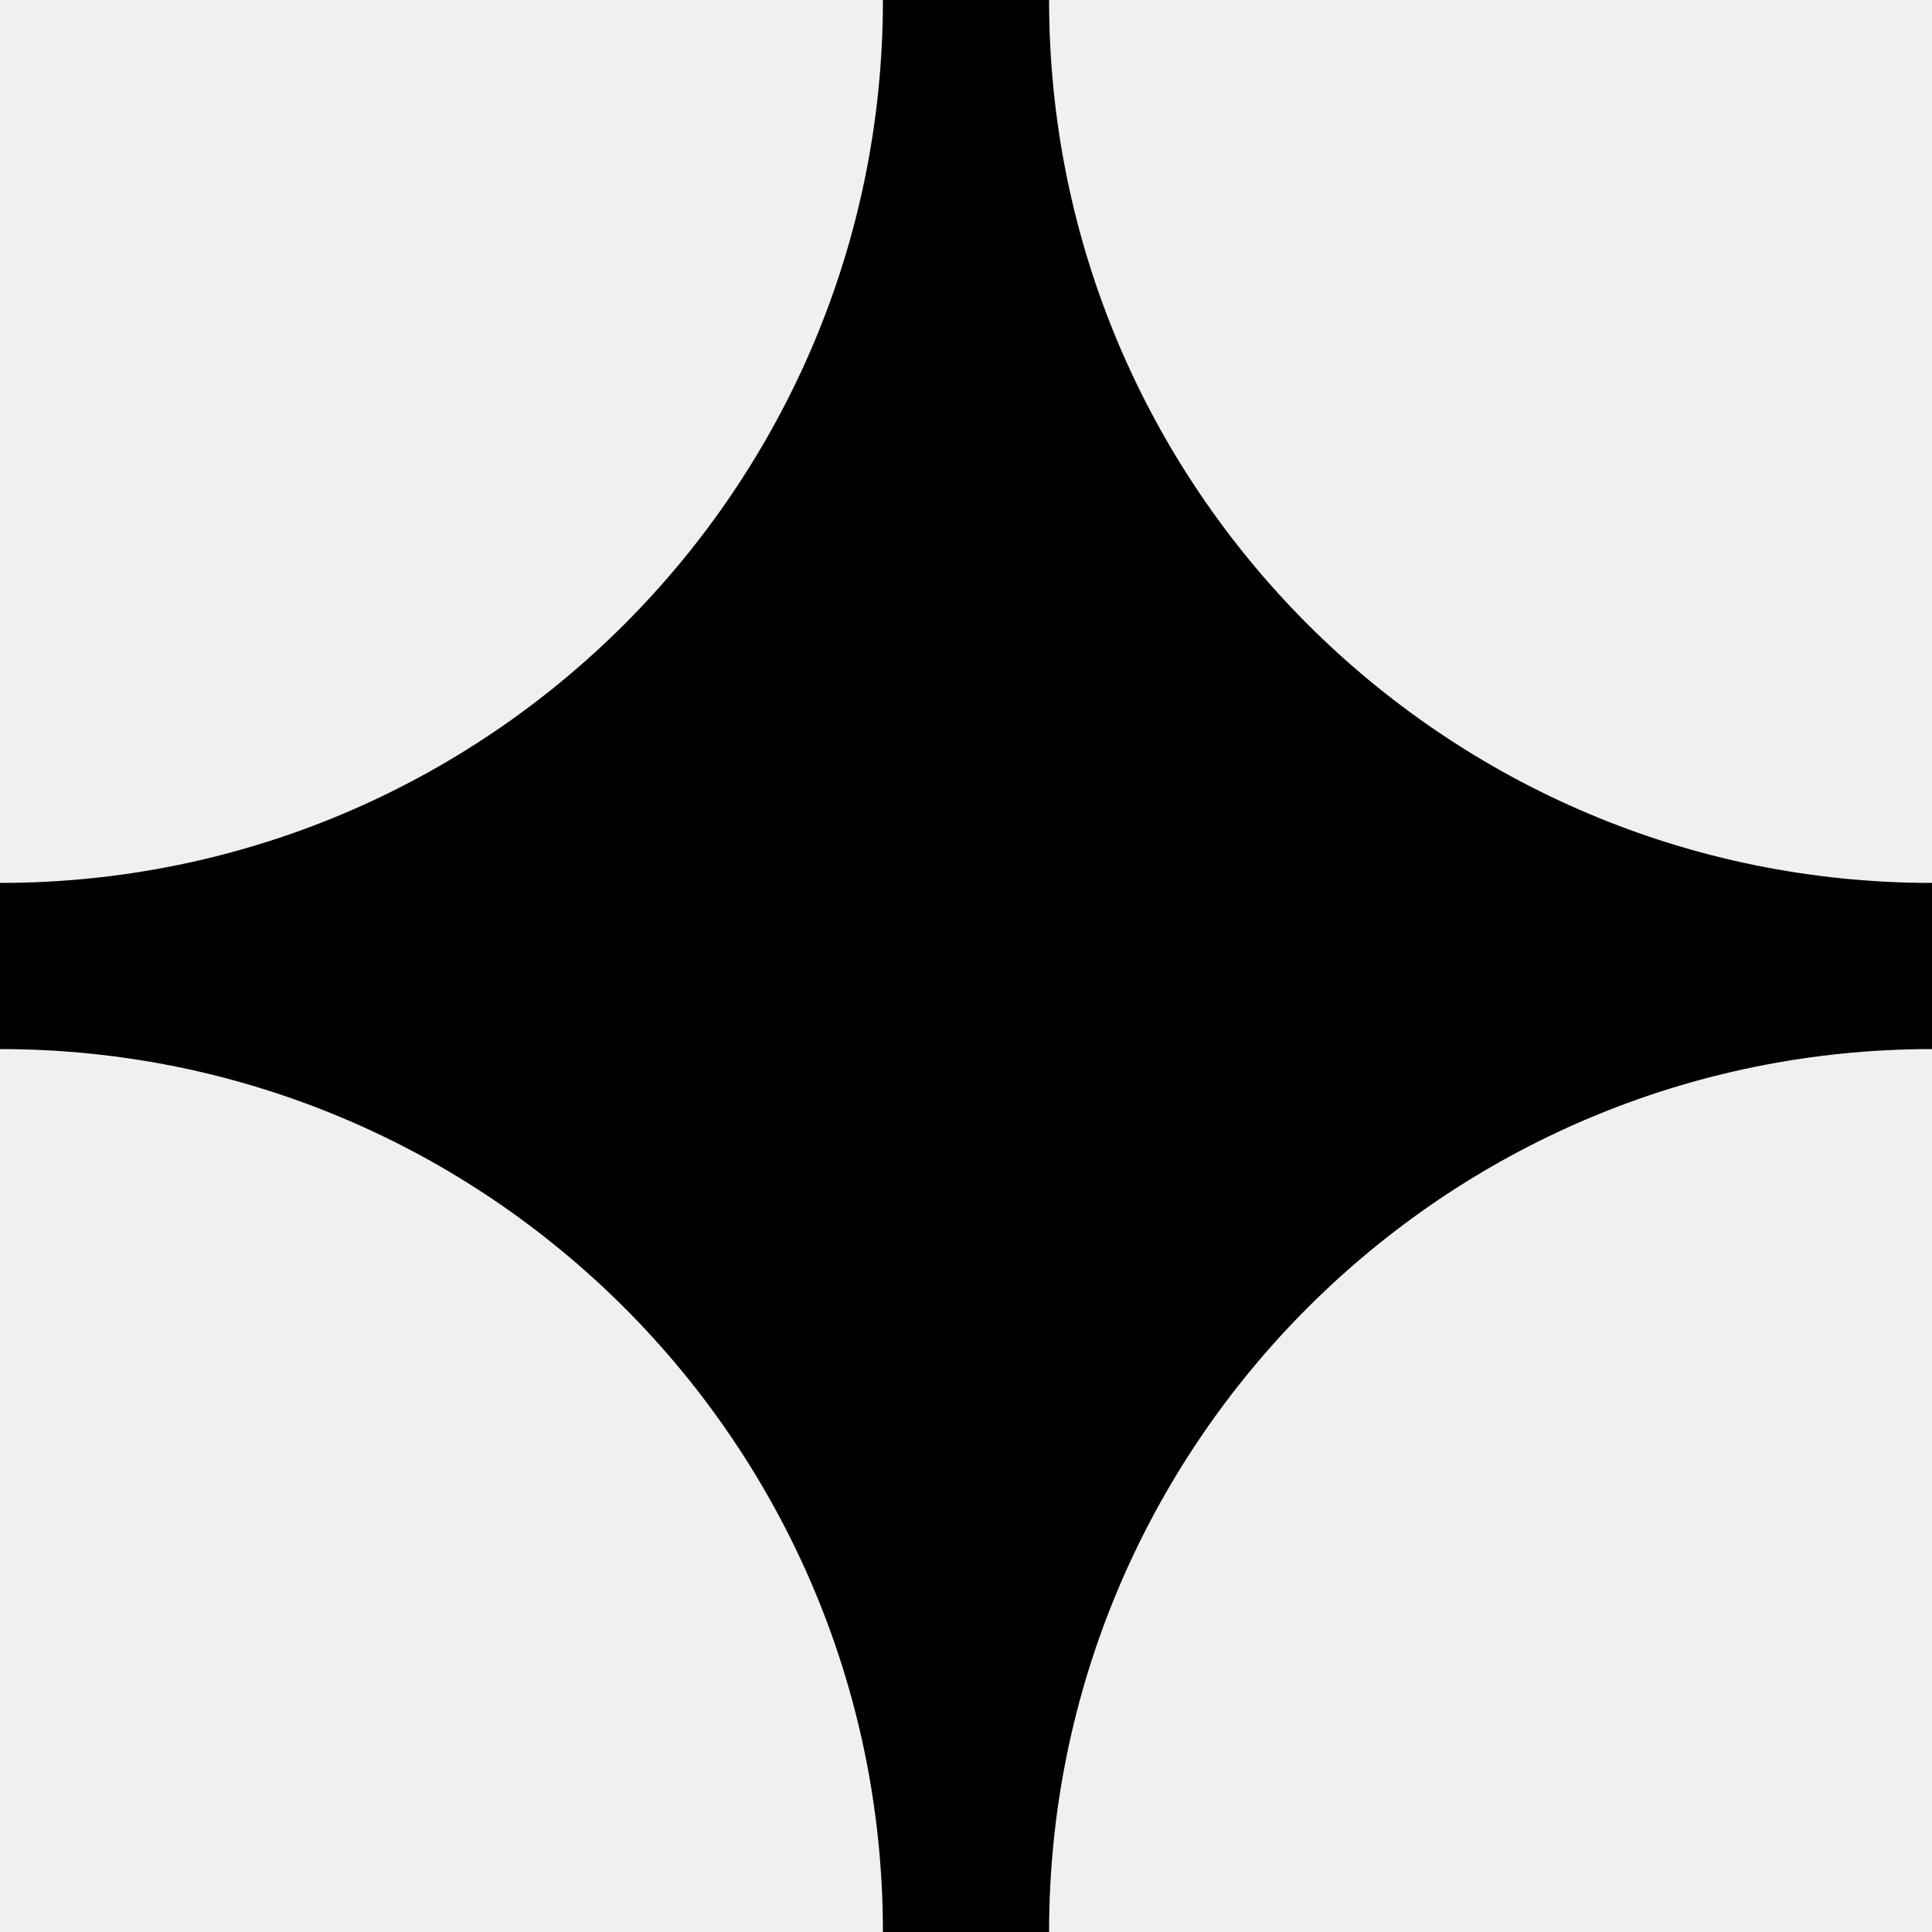
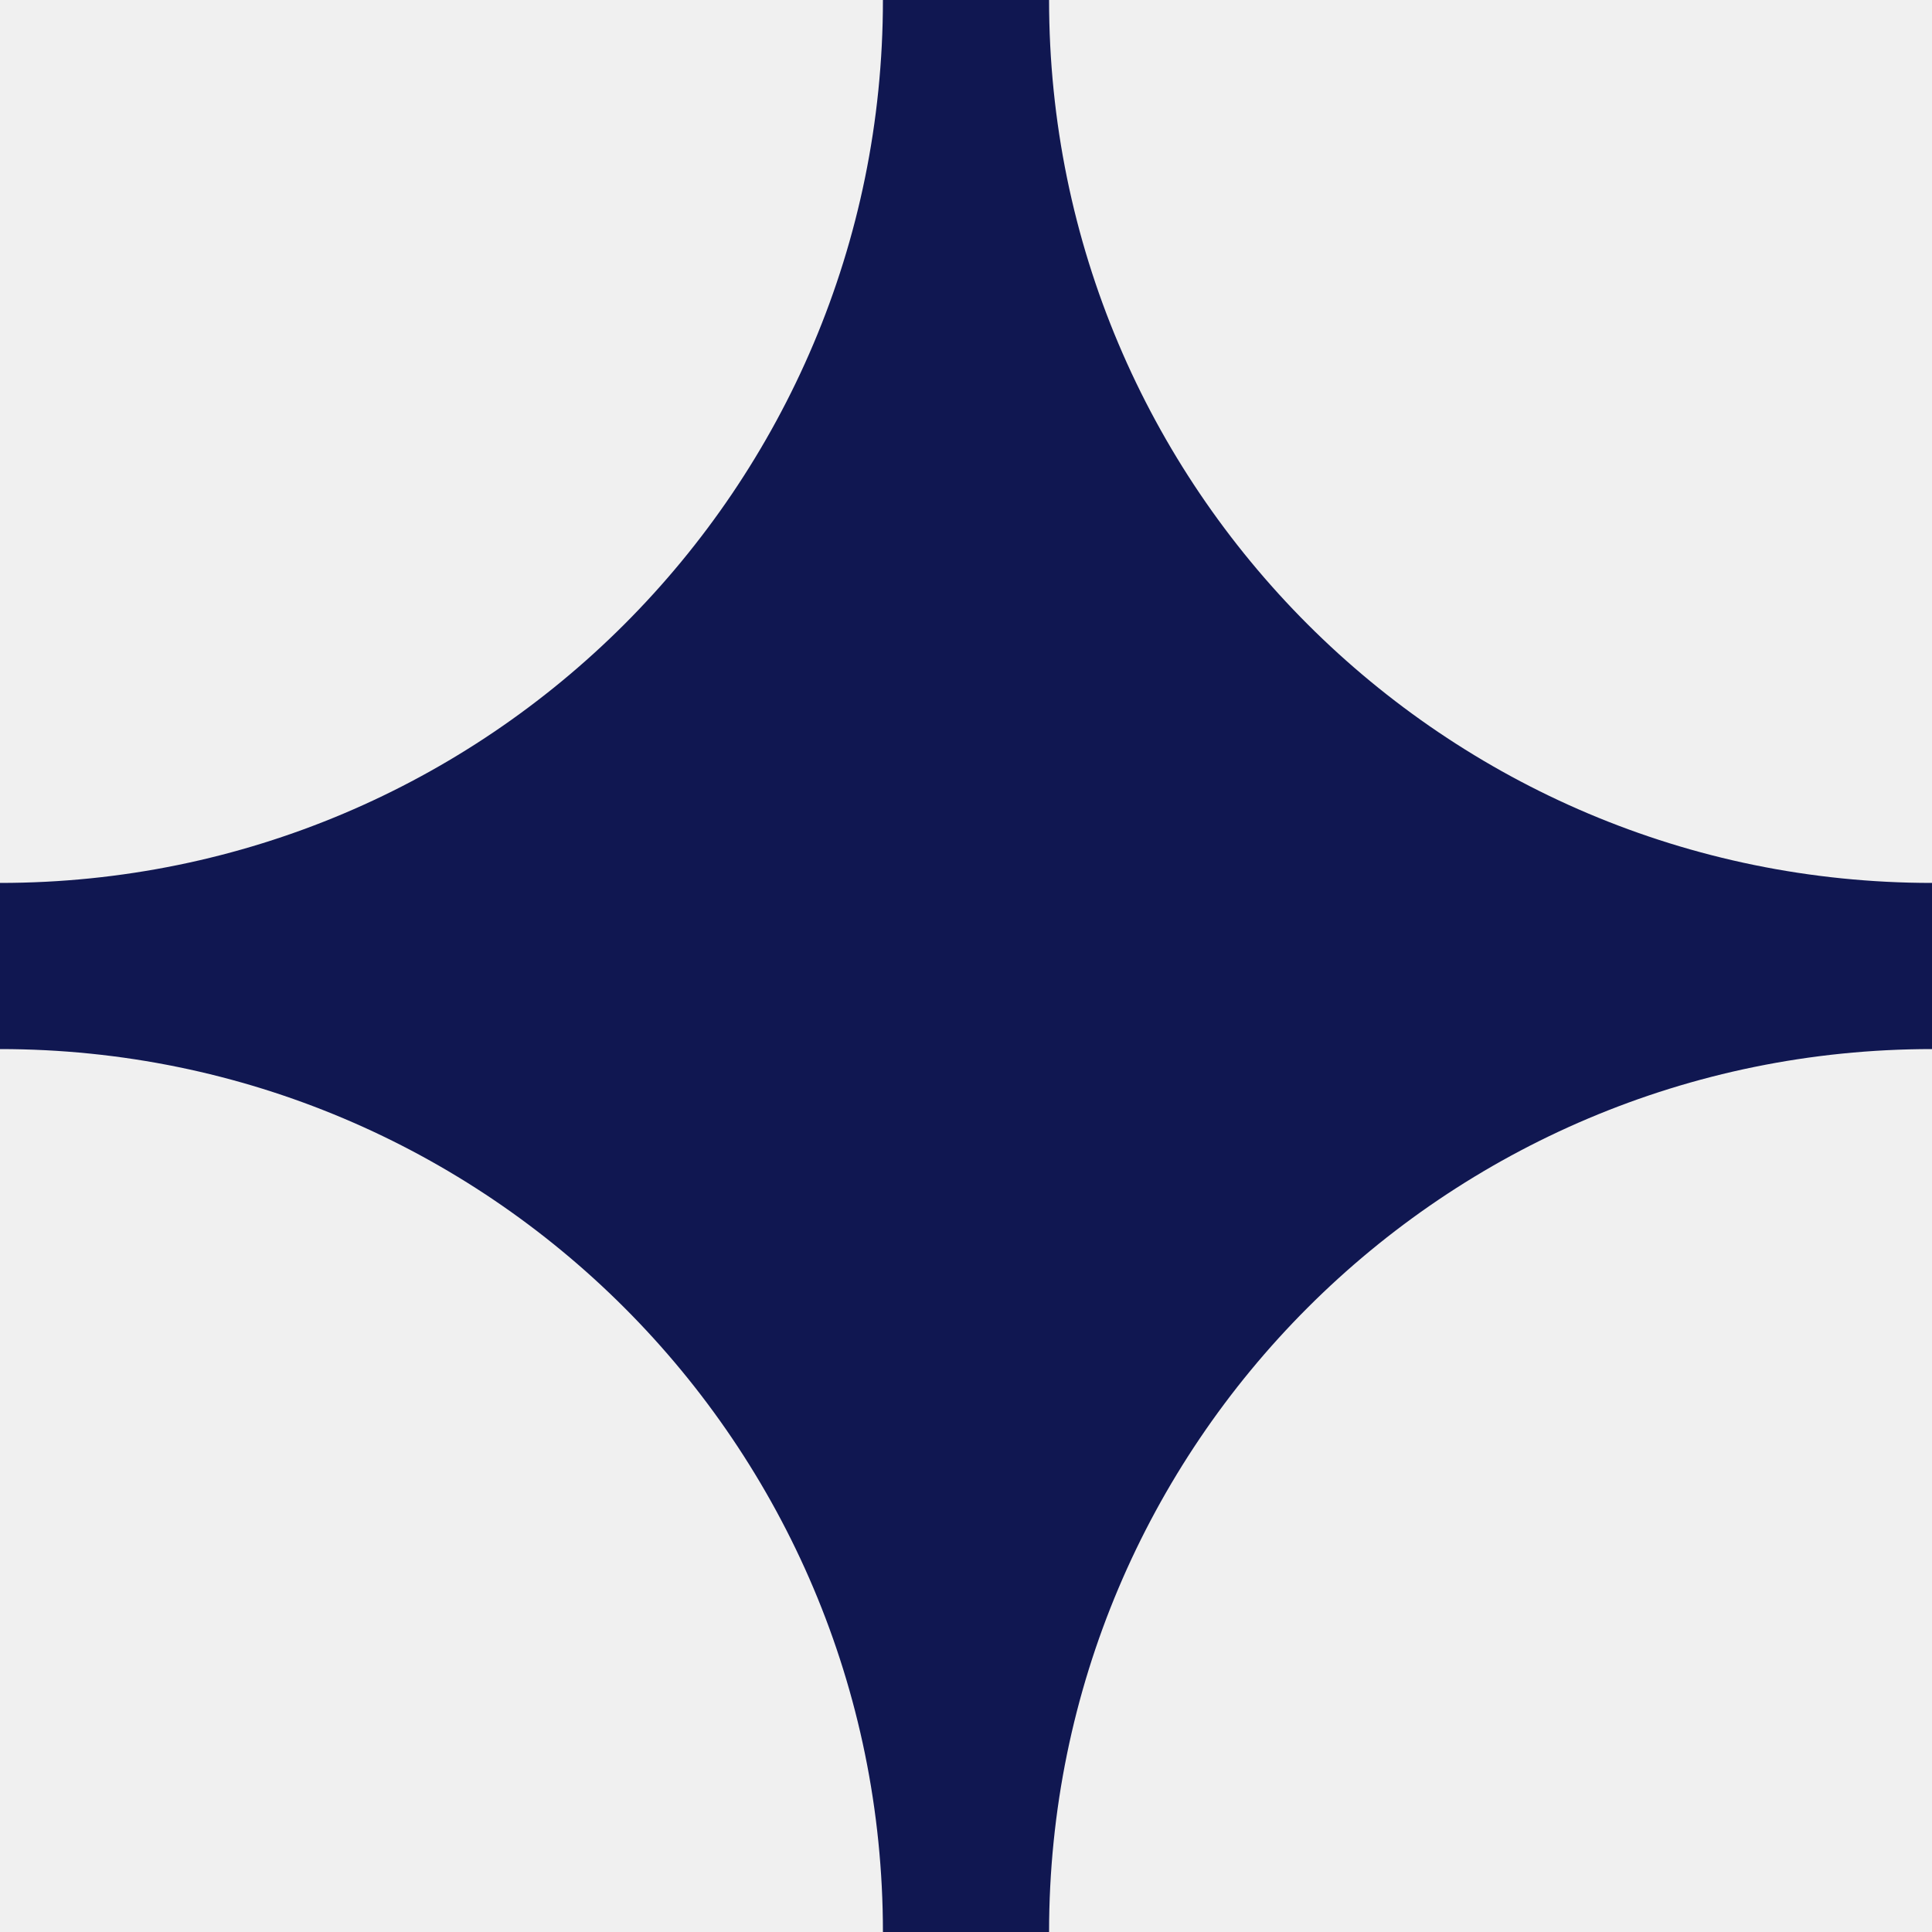
<svg xmlns="http://www.w3.org/2000/svg" width="24" height="24" viewBox="0 0 24 24" fill="none">
  <g clip-path="url(#clip0_6190_688)">
-     <path d="M24 10.968C17.942 10.968 13.032 6.058 13.032 0H10.968C10.968 6.058 6.058 10.968 0 10.968V13.032C6.058 13.032 10.968 17.942 10.968 24H13.032C13.032 17.942 17.942 13.032 24 13.032V10.968Z" fill="black" />
+     <path d="M24 10.968C17.942 10.968 13.032 6.058 13.032 0H10.968C10.968 6.058 6.058 10.968 0 10.968V13.032C6.058 13.032 10.968 17.942 10.968 24H13.032C13.032 17.942 17.942 13.032 24 13.032V10.968Z" fill="#101751" />
  </g>
-   <defs>
-     <clipPath id="clip0_6190_688">
-       <rect width="24" height="24" fill="white" />
-     </clipPath>
-   </defs>
</svg>
